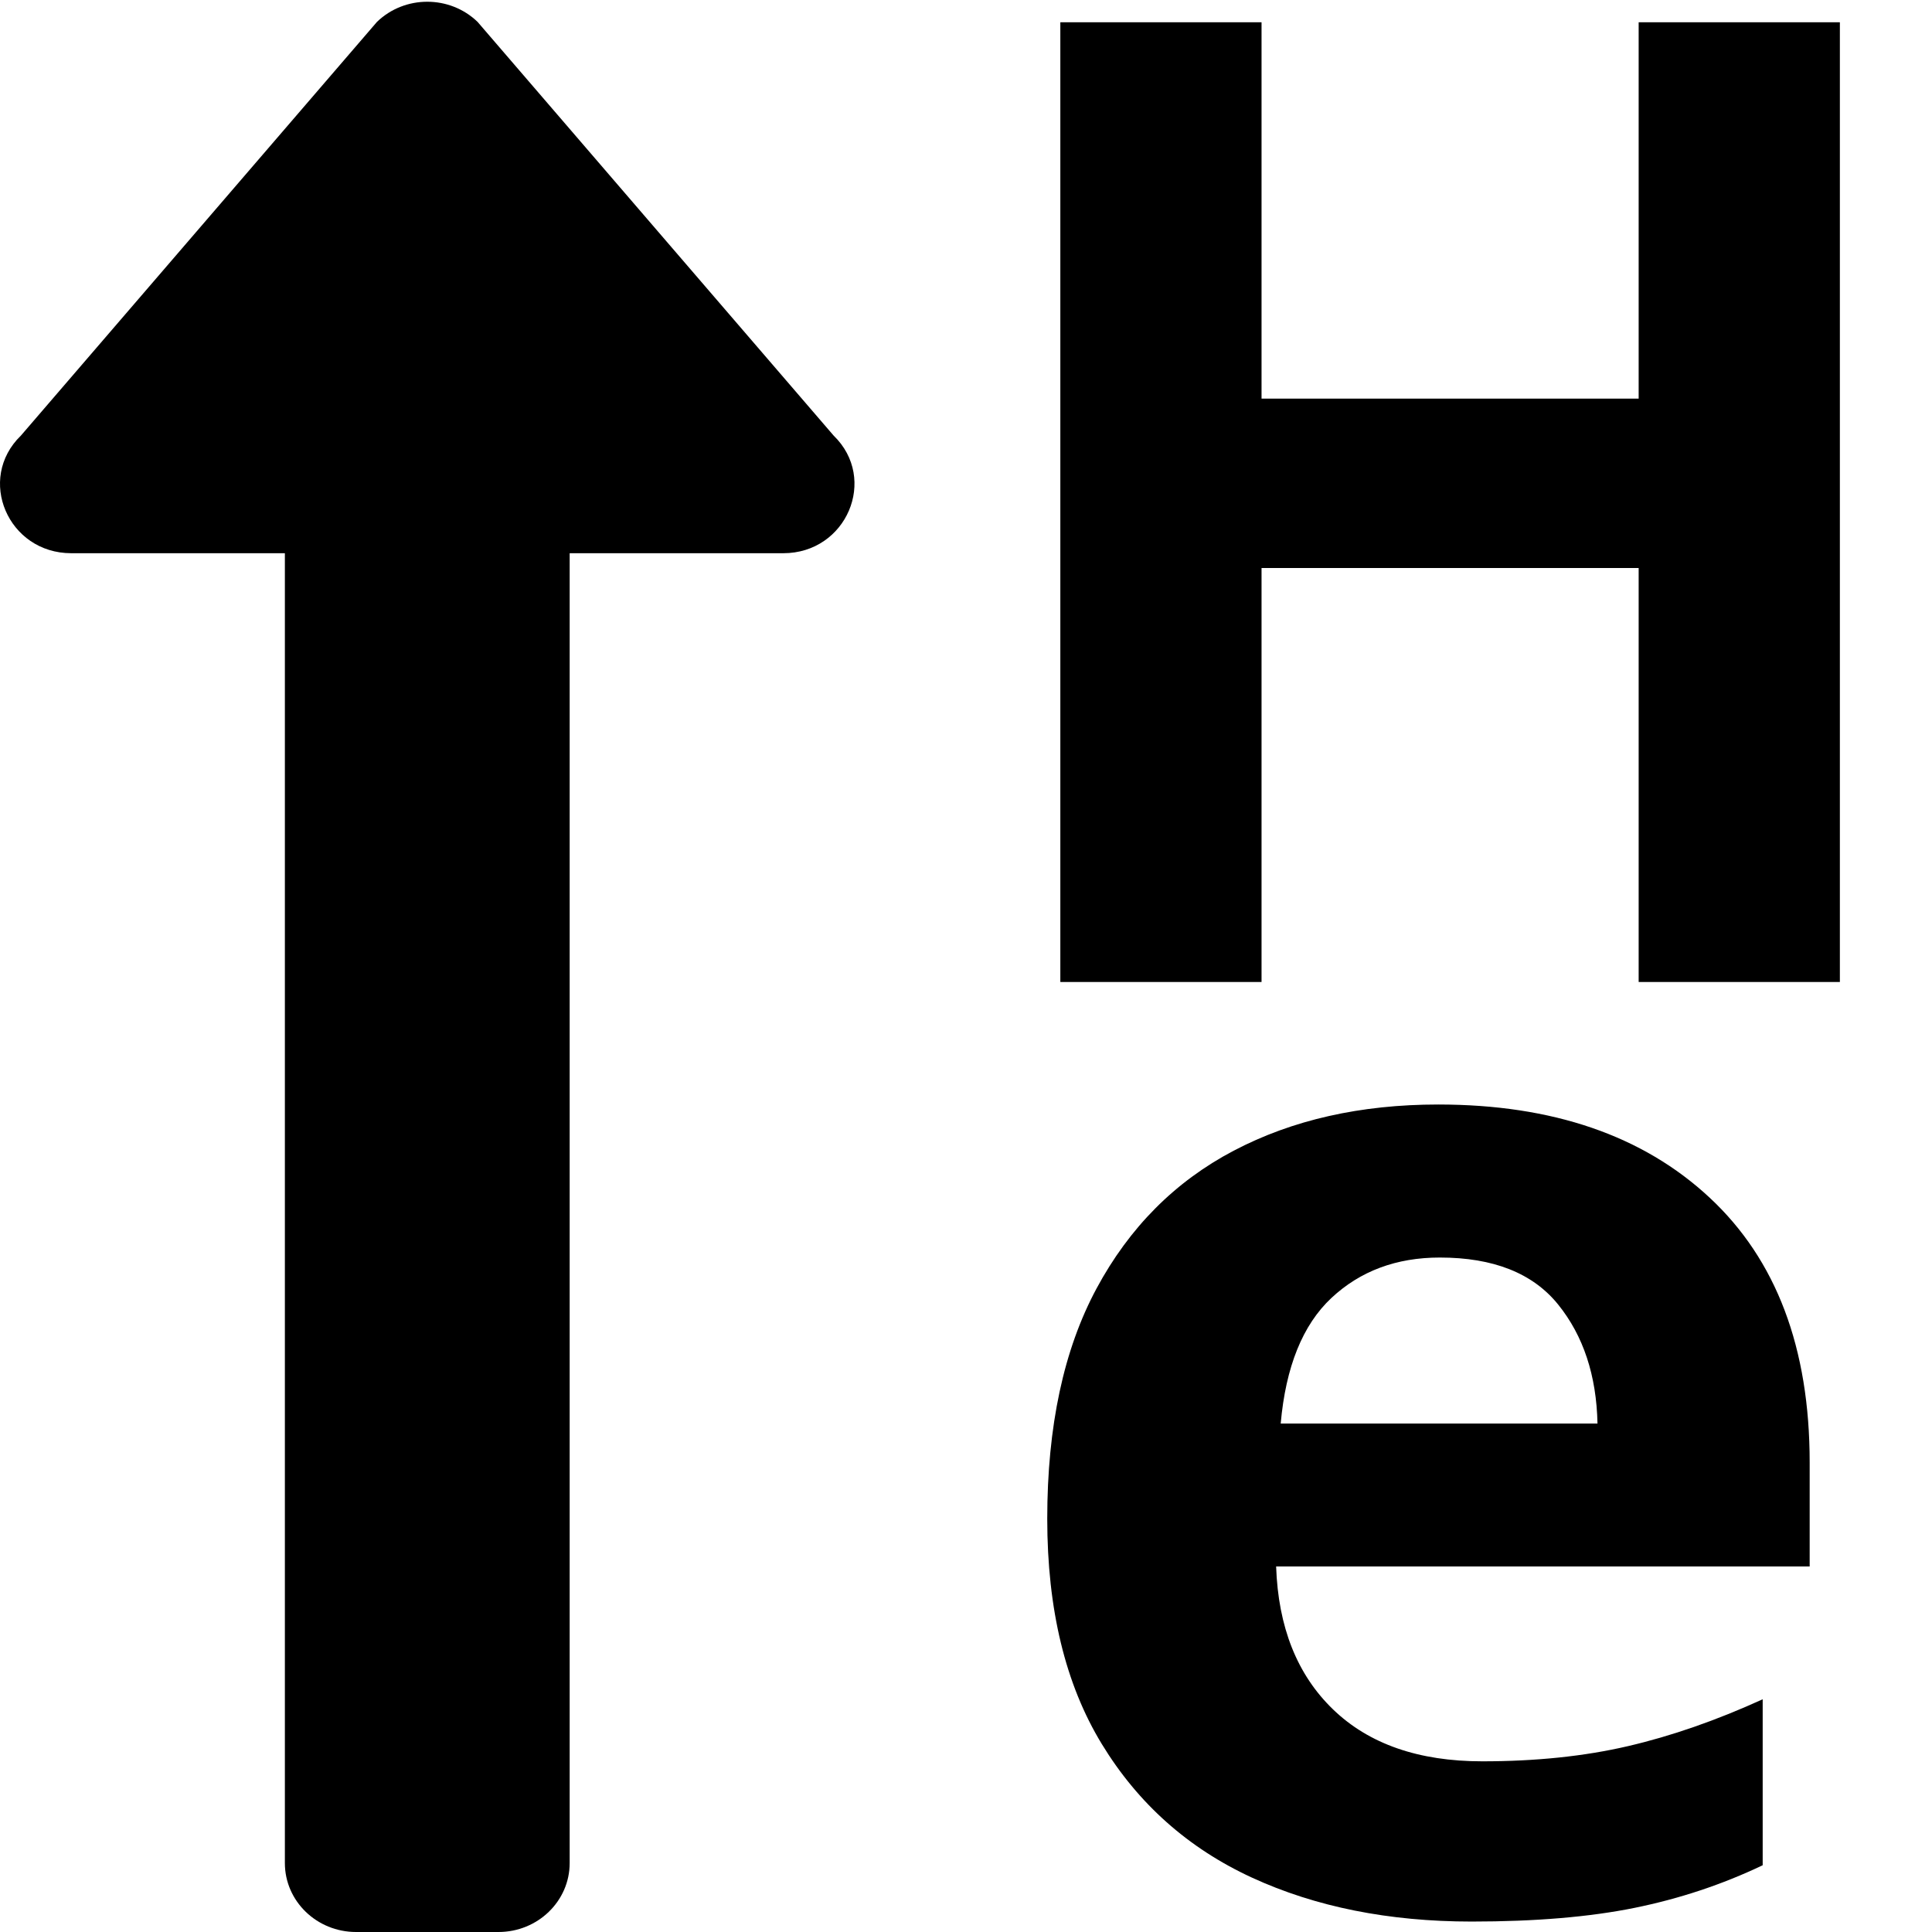
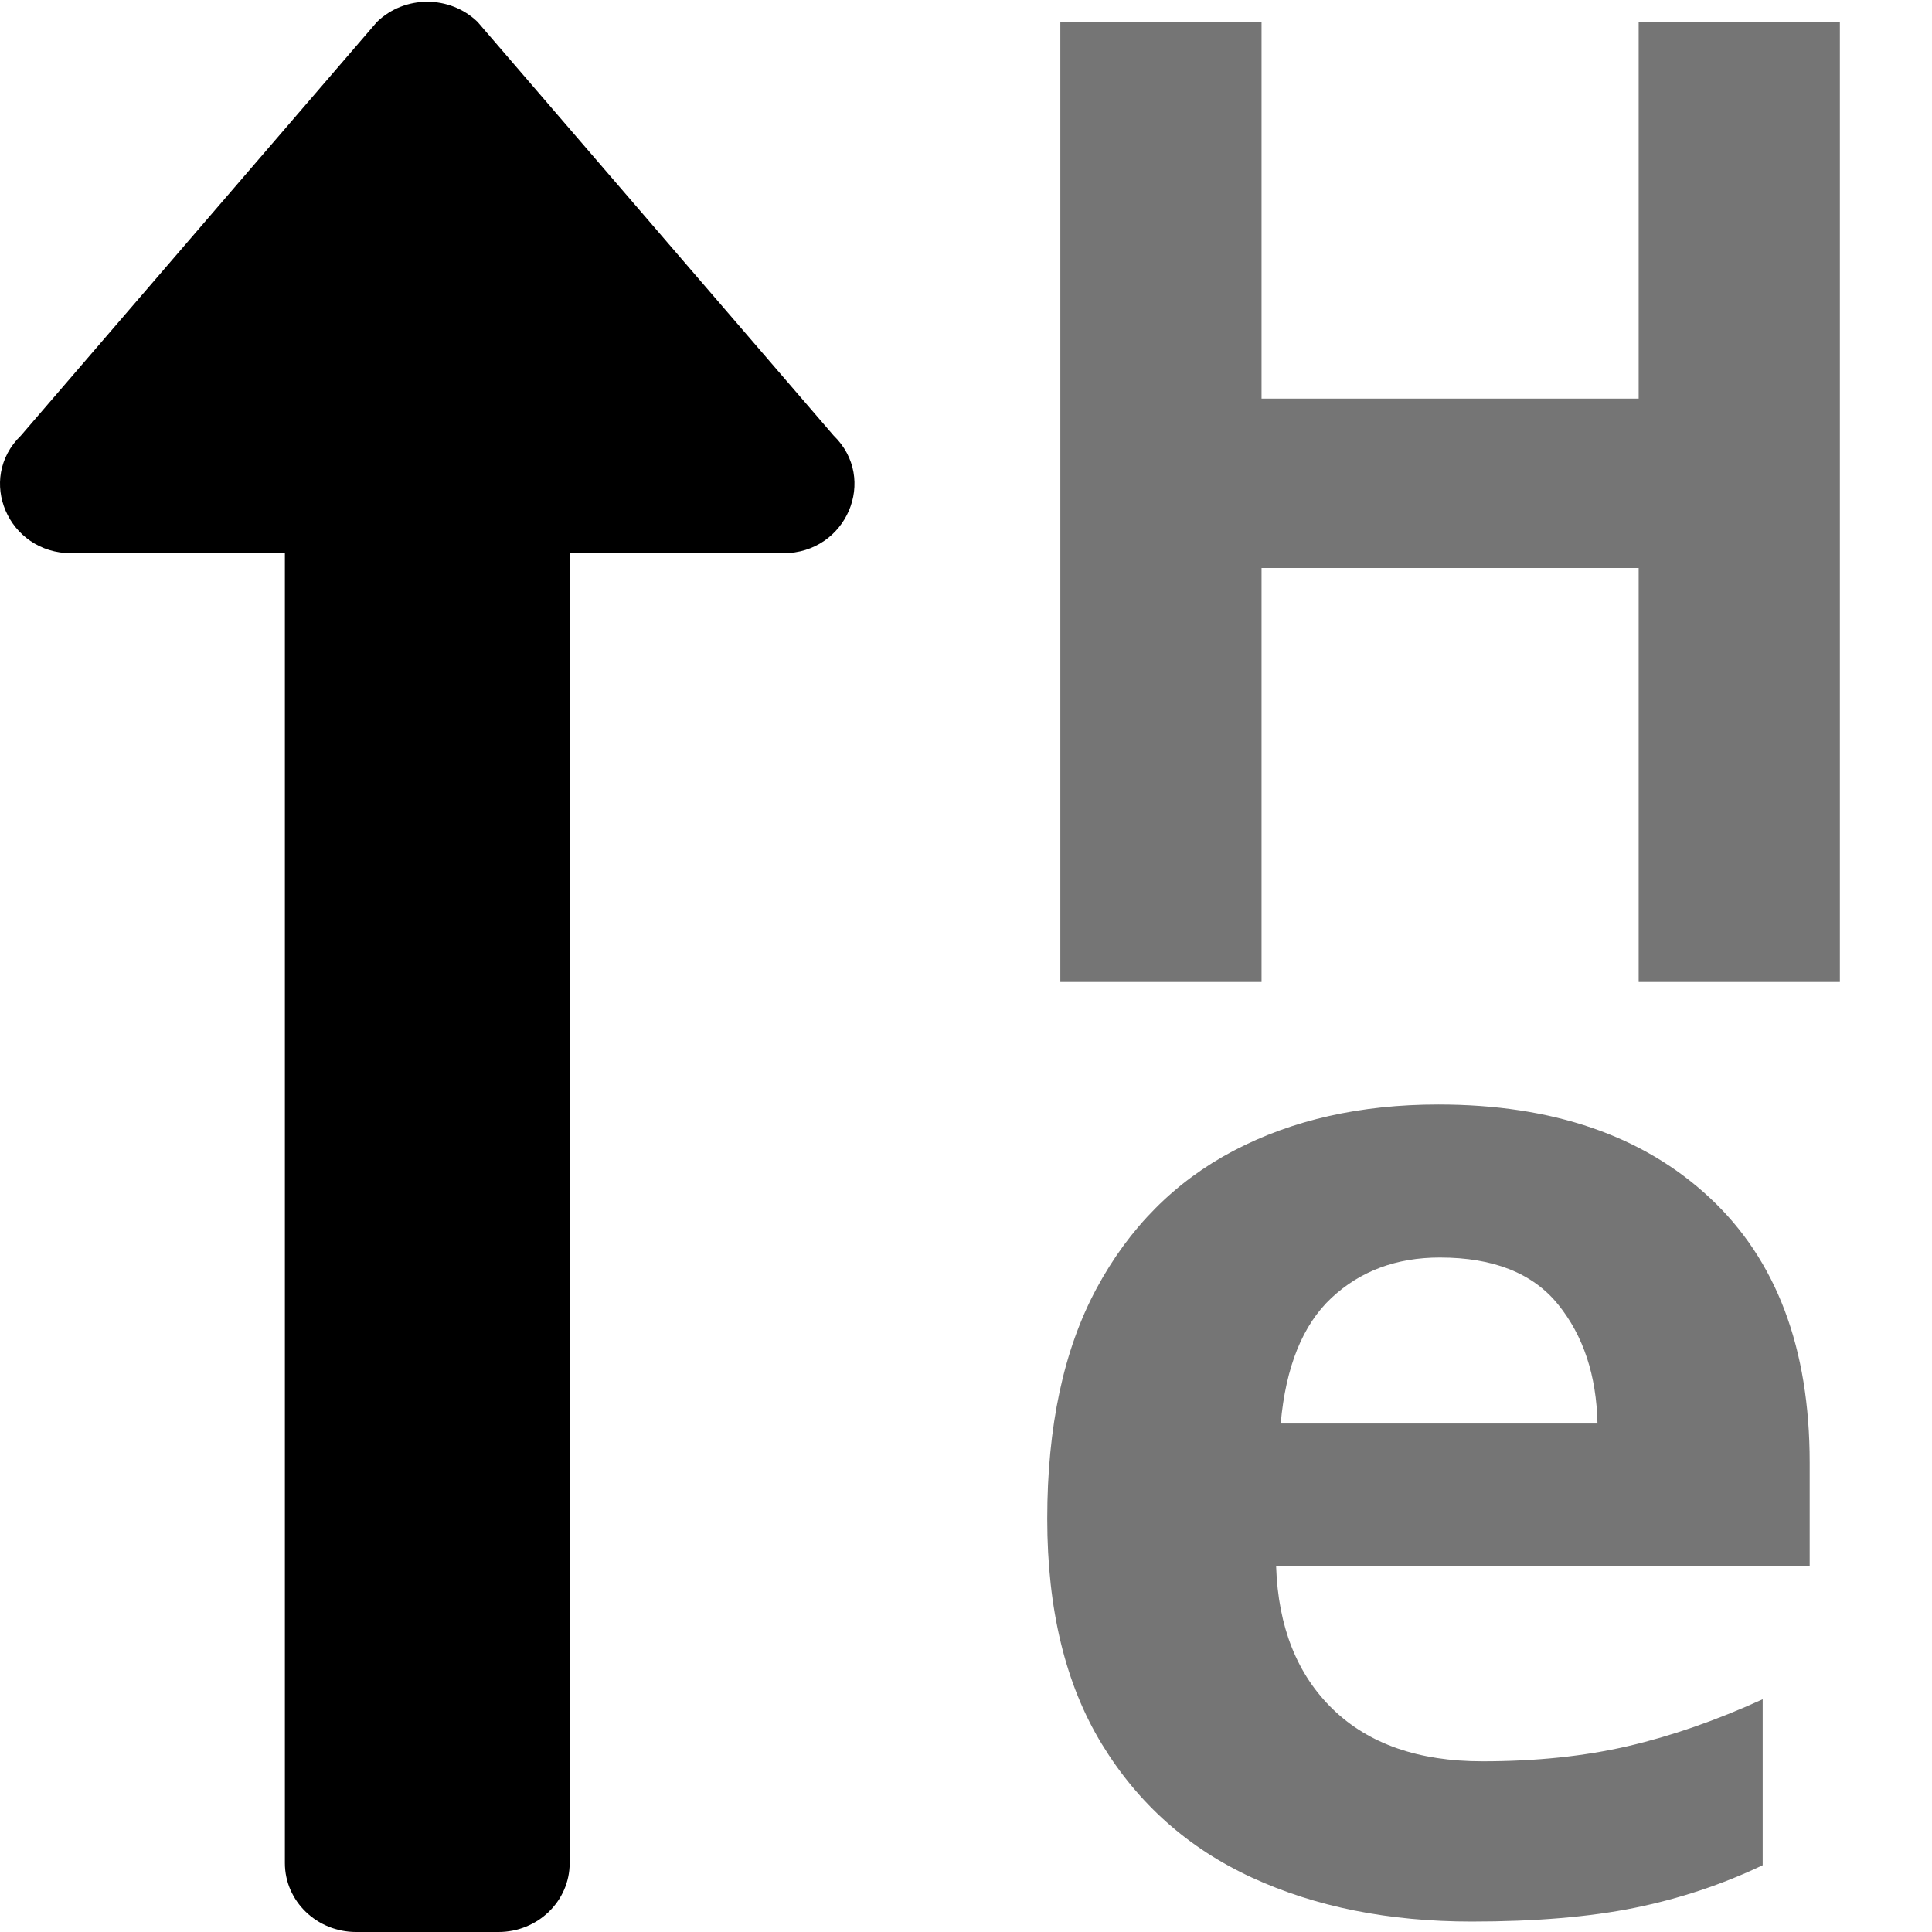
<svg xmlns="http://www.w3.org/2000/svg" viewBox="0 0 576 576" version="1.1" width="24" height="24" id="svg3911">
  <defs id="defs8" />
  <path d="m 233.522,164.935 h -63.682 v 390.512 c 0,11.35 -9.504,20.553 -21.227,20.553 h -42.455 c -11.724,0 -21.227,-9.203 -21.227,-20.553 V 164.935 H 21.248 c -18.853,0 -28.365,-22.146 -15.005,-35.081 L 112.38,6.535 c 8.289,-8.021 21.722,-8.021 30.01,0 L 248.527,129.854 c 13.32,12.91 3.861,35.081 -15.005,35.081 z" id="path2" style="fill:currentColor;stroke-width:1.305" />
-   <text transform="scale(0.9956651,1.004354)" id="text878" y="291.502" x="281.593" style="font-style:normal;font-variant:normal;font-weight:bold;font-stretch:normal;font-size:399.005px;line-height:1.25;font-family:sans-serif;stroke-width:1.421" xml:space="preserve">
-     <tspan style="font-style:normal;font-variant:normal;font-weight:bold;font-stretch:normal;font-size:399.005px;font-family:sans-serif;stroke-width:1.421" id="tspan876" y="291.502" x="281.593">H</tspan>
+   <text transform="scale(0.9956651,1.004354)" id="text878" y="291.502" x="281.593" style="font-style:normal;font-variant:normal;font-weight:bold;font-stretch:normal;font-size:399.005px;line-height:1.25;font-family:sans-serif;stroke-width:1.421;opacity:0.54;" xml:space="preserve">
+     <tspan style="font-style:normal;font-variant:normal;font-weight:bold;font-stretch:normal;font-size:399.005px;font-family:sans-serif;stroke-width:1.421;" id="tspan876" y="291.502" x="281.593">H</tspan>
  </text>
-   <text transform="scale(1.024703,0.9758926)" id="text872" y="582.634" x="284.853" style="font-style:normal;font-variant:normal;font-weight:bold;font-stretch:normal;font-size:441.02px;line-height:1.25;font-family:sans-serif;stroke-width:1.18" xml:space="preserve">
-     <tspan style="font-style:normal;font-variant:normal;font-weight:bold;font-stretch:normal;font-size:441.02px;font-family:sans-serif;stroke-width:1.18" id="tspan870" y="582.634" x="284.853">e</tspan>
+   <text transform="scale(1.024703,0.9758926)" id="text872" y="582.634" x="284.853" style="font-style:normal;font-variant:normal;font-weight:bold;font-stretch:normal;font-size:441.02px;line-height:1.25;font-family:sans-serif;stroke-width:1.18;opacity:0.54;" xml:space="preserve">
+     <tspan style="font-style:normal;font-variant:normal;font-weight:bold;font-stretch:normal;font-size:441.02px;font-family:sans-serif;stroke-width:1.18;" id="tspan870" y="582.634" x="284.853">e</tspan>
  </text>
  <text xml:space="preserve" style="font-style:normal;font-weight:normal;font-size:40px;line-height:1.25;font-family:sans-serif;letter-spacing:0px;word-spacing:0px;fill:#000000;fill-opacity:1;stroke:none" x="361.741" y="-11345.363" id="text822">
    <tspan id="tspan820" x="361.741" y="-11309.973" />
  </text>
</svg>
